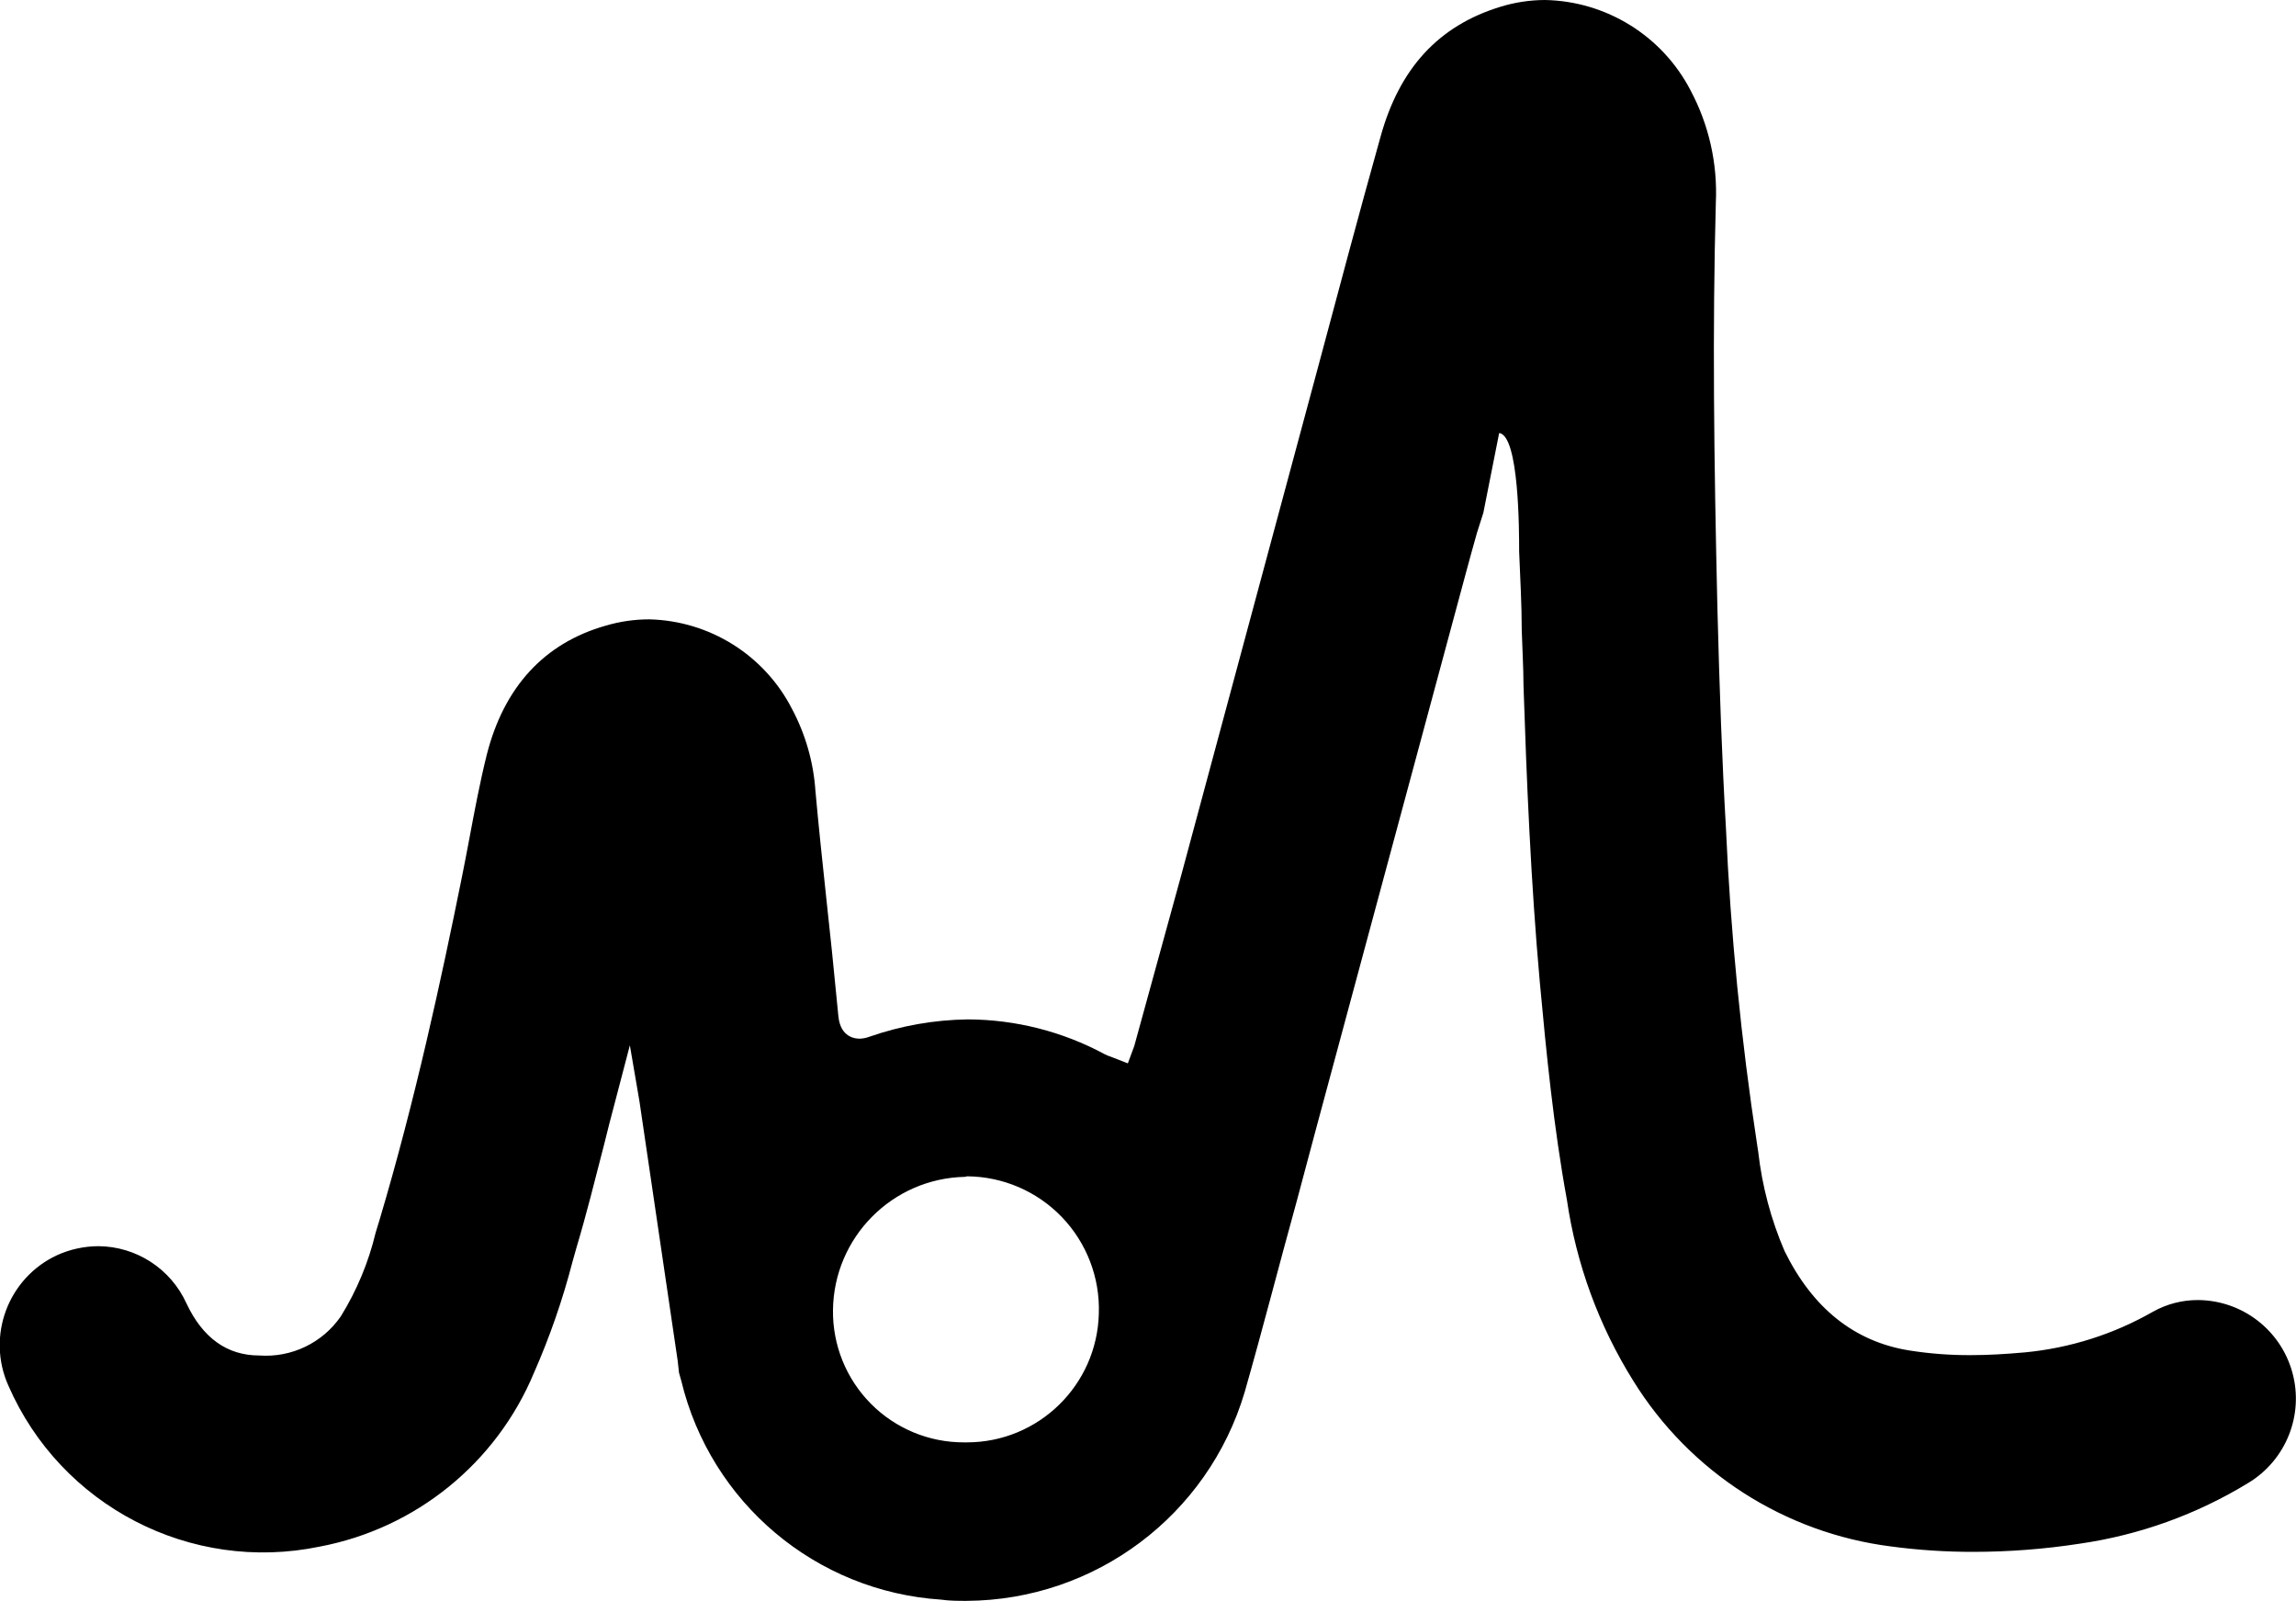
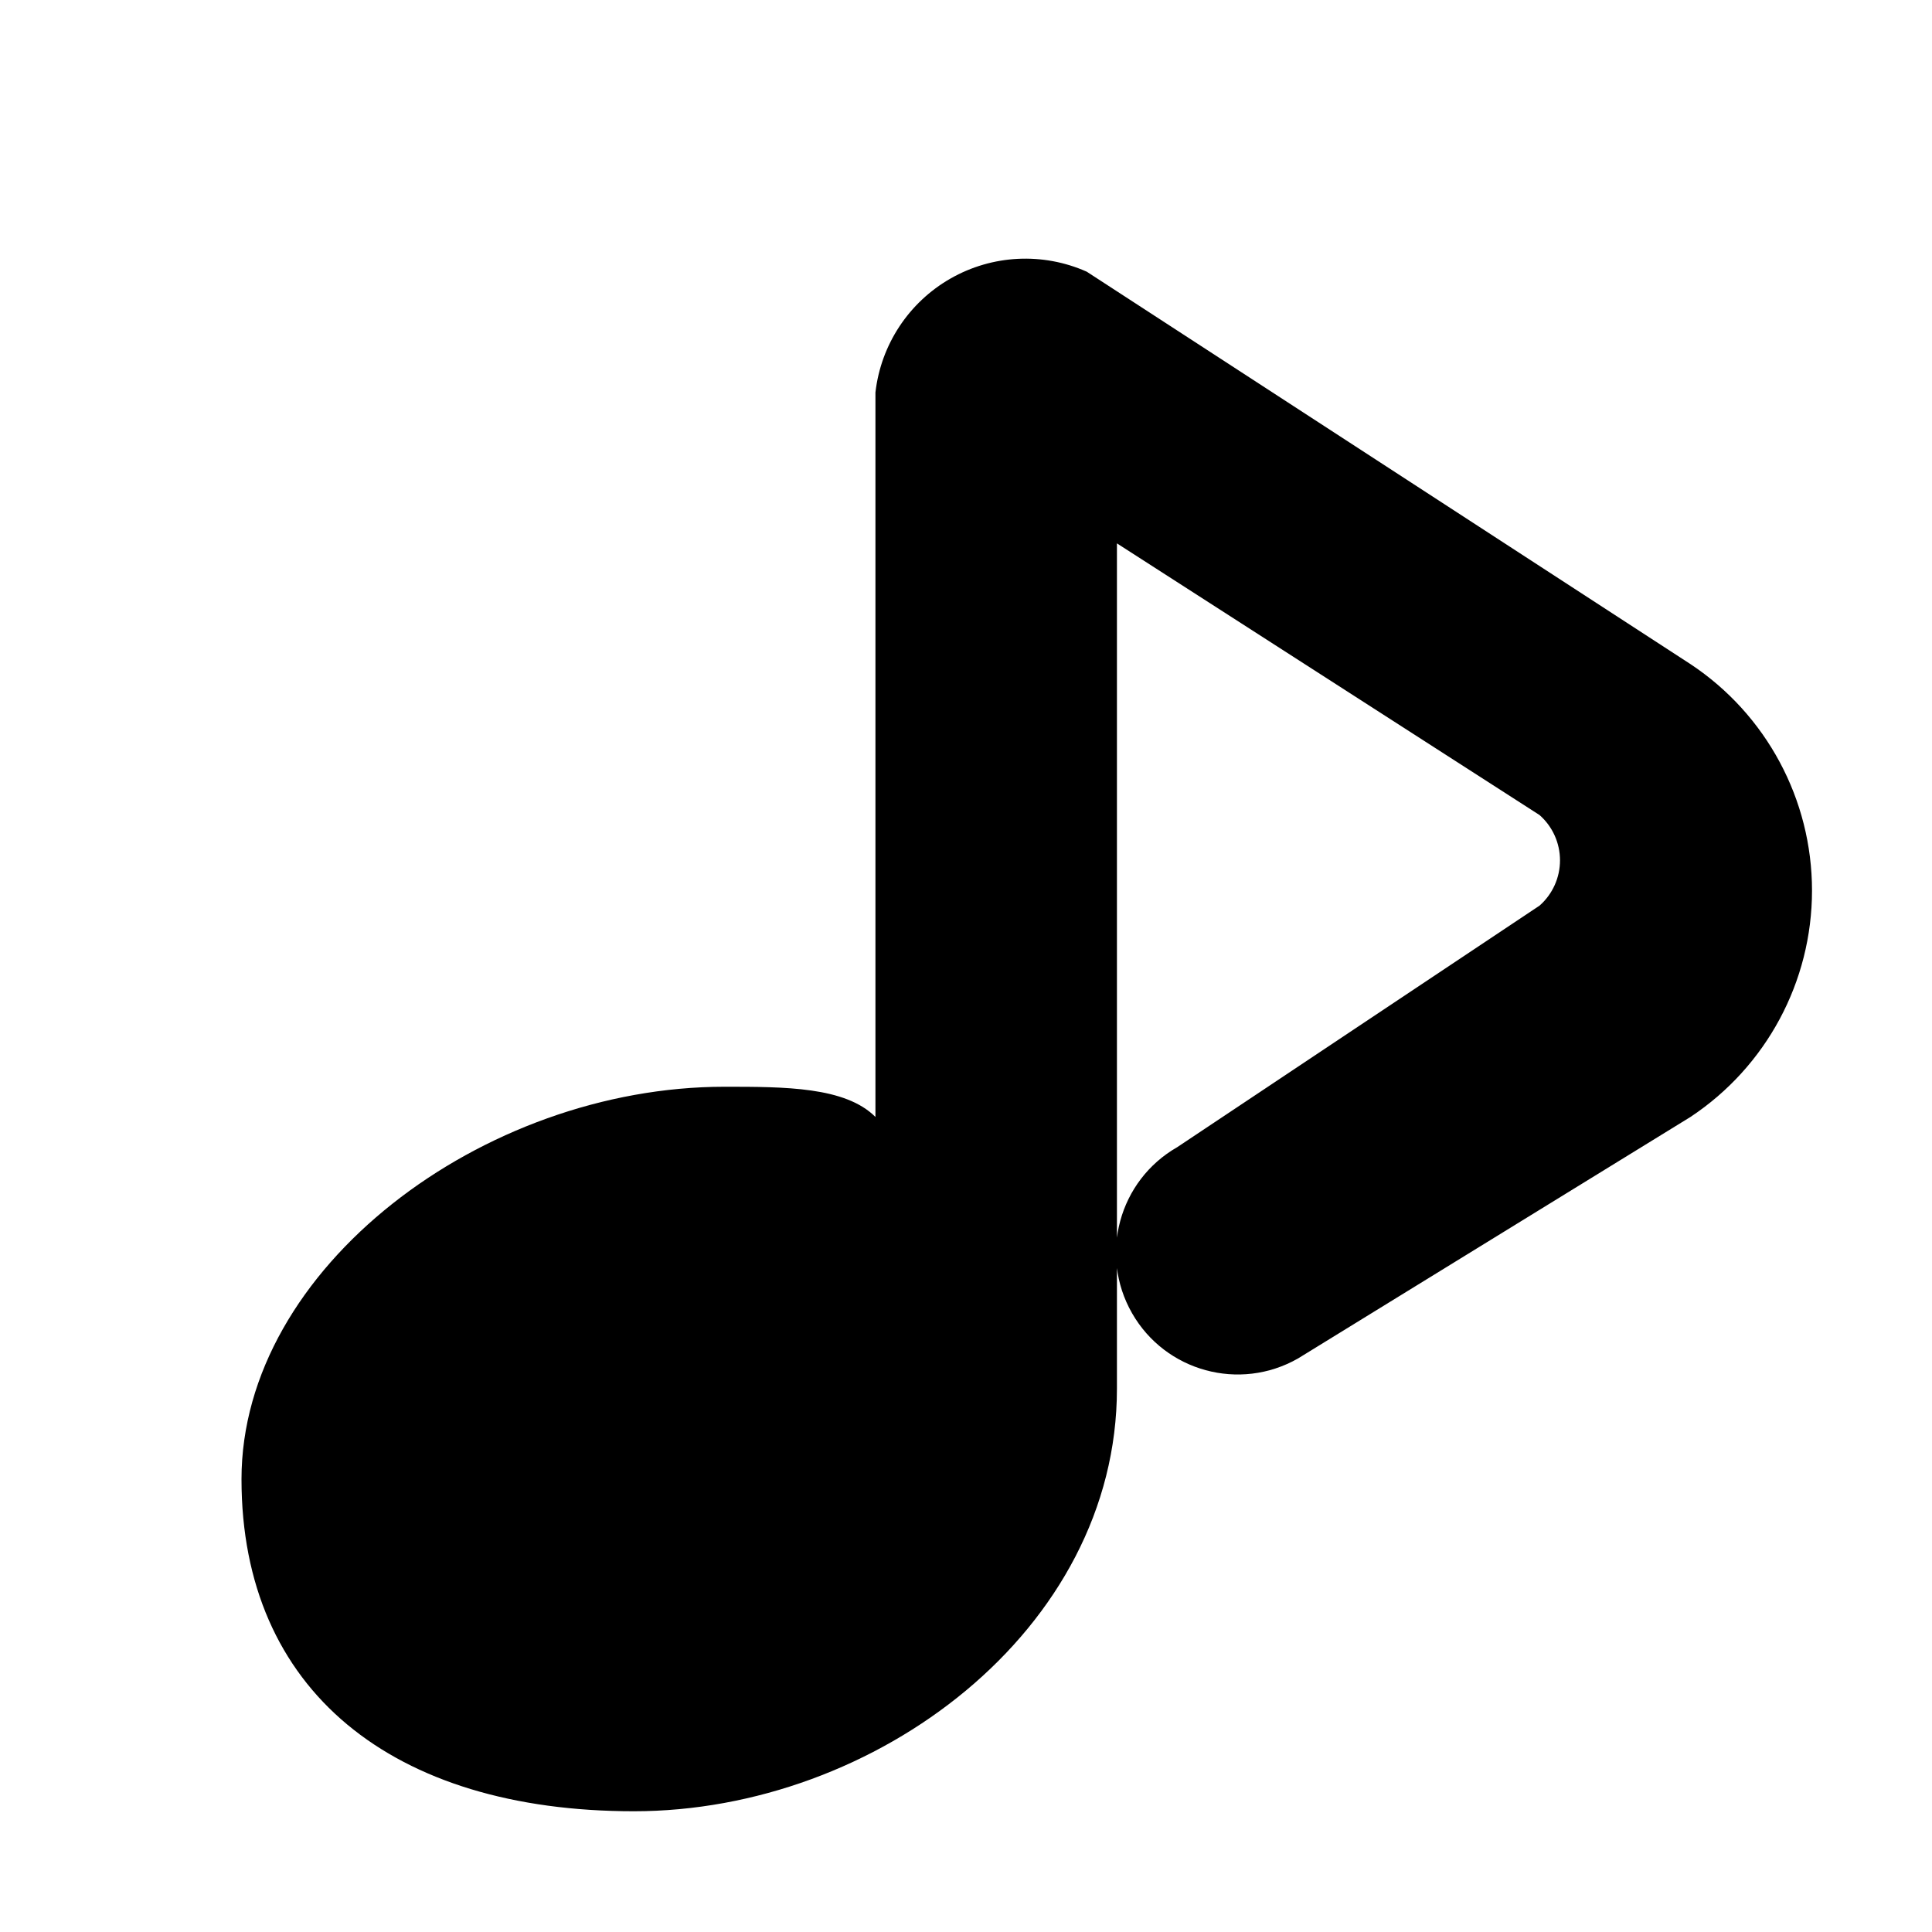
- <svg xmlns="http://www.w3.org/2000/svg" viewBox="0 0 132.14 92.1" fill="currentColor">
-   <path d="M39.08 79l-.08-.71-2.2-14.93-.55-3.21-.84 3.21c-.23.86-.45 1.71-.66 2.57-.5 1.94-1 3.95-1.58 5.89l-.22.78a42.05 42.05 0 01-2.22 6.4 16.73 16.73 0 01-12.34 10A16 16 0 01.48 79.73a5.71 5.71 0 012.8-7.5 5.83 5.83 0 012.38-.52A5.61 5.61 0 0110.73 75c.94 2 2.35 3 4.19 3a5.24 5.24 0 004.7-2.26 16.4 16.4 0 002-4.81l.22-.72c2.05-6.88 3.55-13.83 4.74-19.72.15-.74.29-1.48.43-2.22.3-1.6.61-3.25 1-4.82C29 39.53 31.33 37 34.87 36a8.82 8.82 0 012.49-.36 9.48 9.48 0 018.23 5.17 11.71 11.71 0 011.34 4.7c.18 2 .4 4.09.62 6.13.1.9.33 3.1.33 3.1.12 1.24.25 2.48.37 3.73s1 1.3 1.23 1.3a1.73 1.73 0 00.55-.11 17.92 17.92 0 015.67-1 16.71 16.71 0 017.87 2 2 2 0 00.34.14l1 .39.37-1L68 50.3l7.81-29c1.2-4.48 2.4-9 3.64-13.42 1.09-3.95 3.34-6.39 6.87-7.48a8.81 8.81 0 012.6-.4 9.65 9.65 0 018.37 5.19 12.5 12.5 0 011.46 6.48c-.2 7.38-.11 14.66.09 23.3.12 4.7.27 8.84.49 12.65a170.51 170.51 0 001.8 18.27l.06.39a20.14 20.14 0 001.52 5.72c1.61 3.27 4 5.2 7.17 5.71a21.94 21.94 0 003.54.27c1 0 2-.06 3.13-.16a18.33 18.33 0 007.36-2.34 5.27 5.27 0 012.6-.67 5.67 5.67 0 012.89 10.52 25.63 25.63 0 01-9.71 3.5 40.22 40.22 0 01-6.1.47 35.31 35.31 0 01-4.75-.31A20.47 20.47 0 0194 79.46a27 27 0 01-3.82-10.41c-.77-4.22-1.19-8.5-1.56-12.53-.52-5.78-.76-11.63-.94-17.09 0-1-.07-2.1-.1-3.16 0-1.51-.09-3-.15-4.54 0-1.15 0-6.68-1.15-6.81l-.91 4.59-.37 1.16c-.22.77-.43 1.55-.64 2.32L75.73 65c-.37 1.37-.73 2.75-1.1 4.12-1 3.61-1.95 7.33-3 11a16.79 16.79 0 01-16 12c-.49 0-1 0-1.46-.07a16.49 16.49 0 01-14.96-12.59zm16.46-11.28a7.76 7.76 0 00-7.6 7.67A7.52 7.52 0 0055.48 83h.16a7.6 7.6 0 007.6-7.41 7.64 7.64 0 00-7.58-7.9z" />
+ <svg xmlns="http://www.w3.org/2000/svg" viewBox="0 0 64 64" fill="currentColor">
+   <path d="M29 13a5 5 0 0 1 7-4l20 13a9 9 0 0 1 0 15L43 45a4 4 0 1 1-4-7l12-8a2 2 0 0 0 0-3L37 18v28c0 8-8 14-16 14S8 56 8 49s8-13 16-13c2 0 4 0 5 1V13Z" />
</svg>
